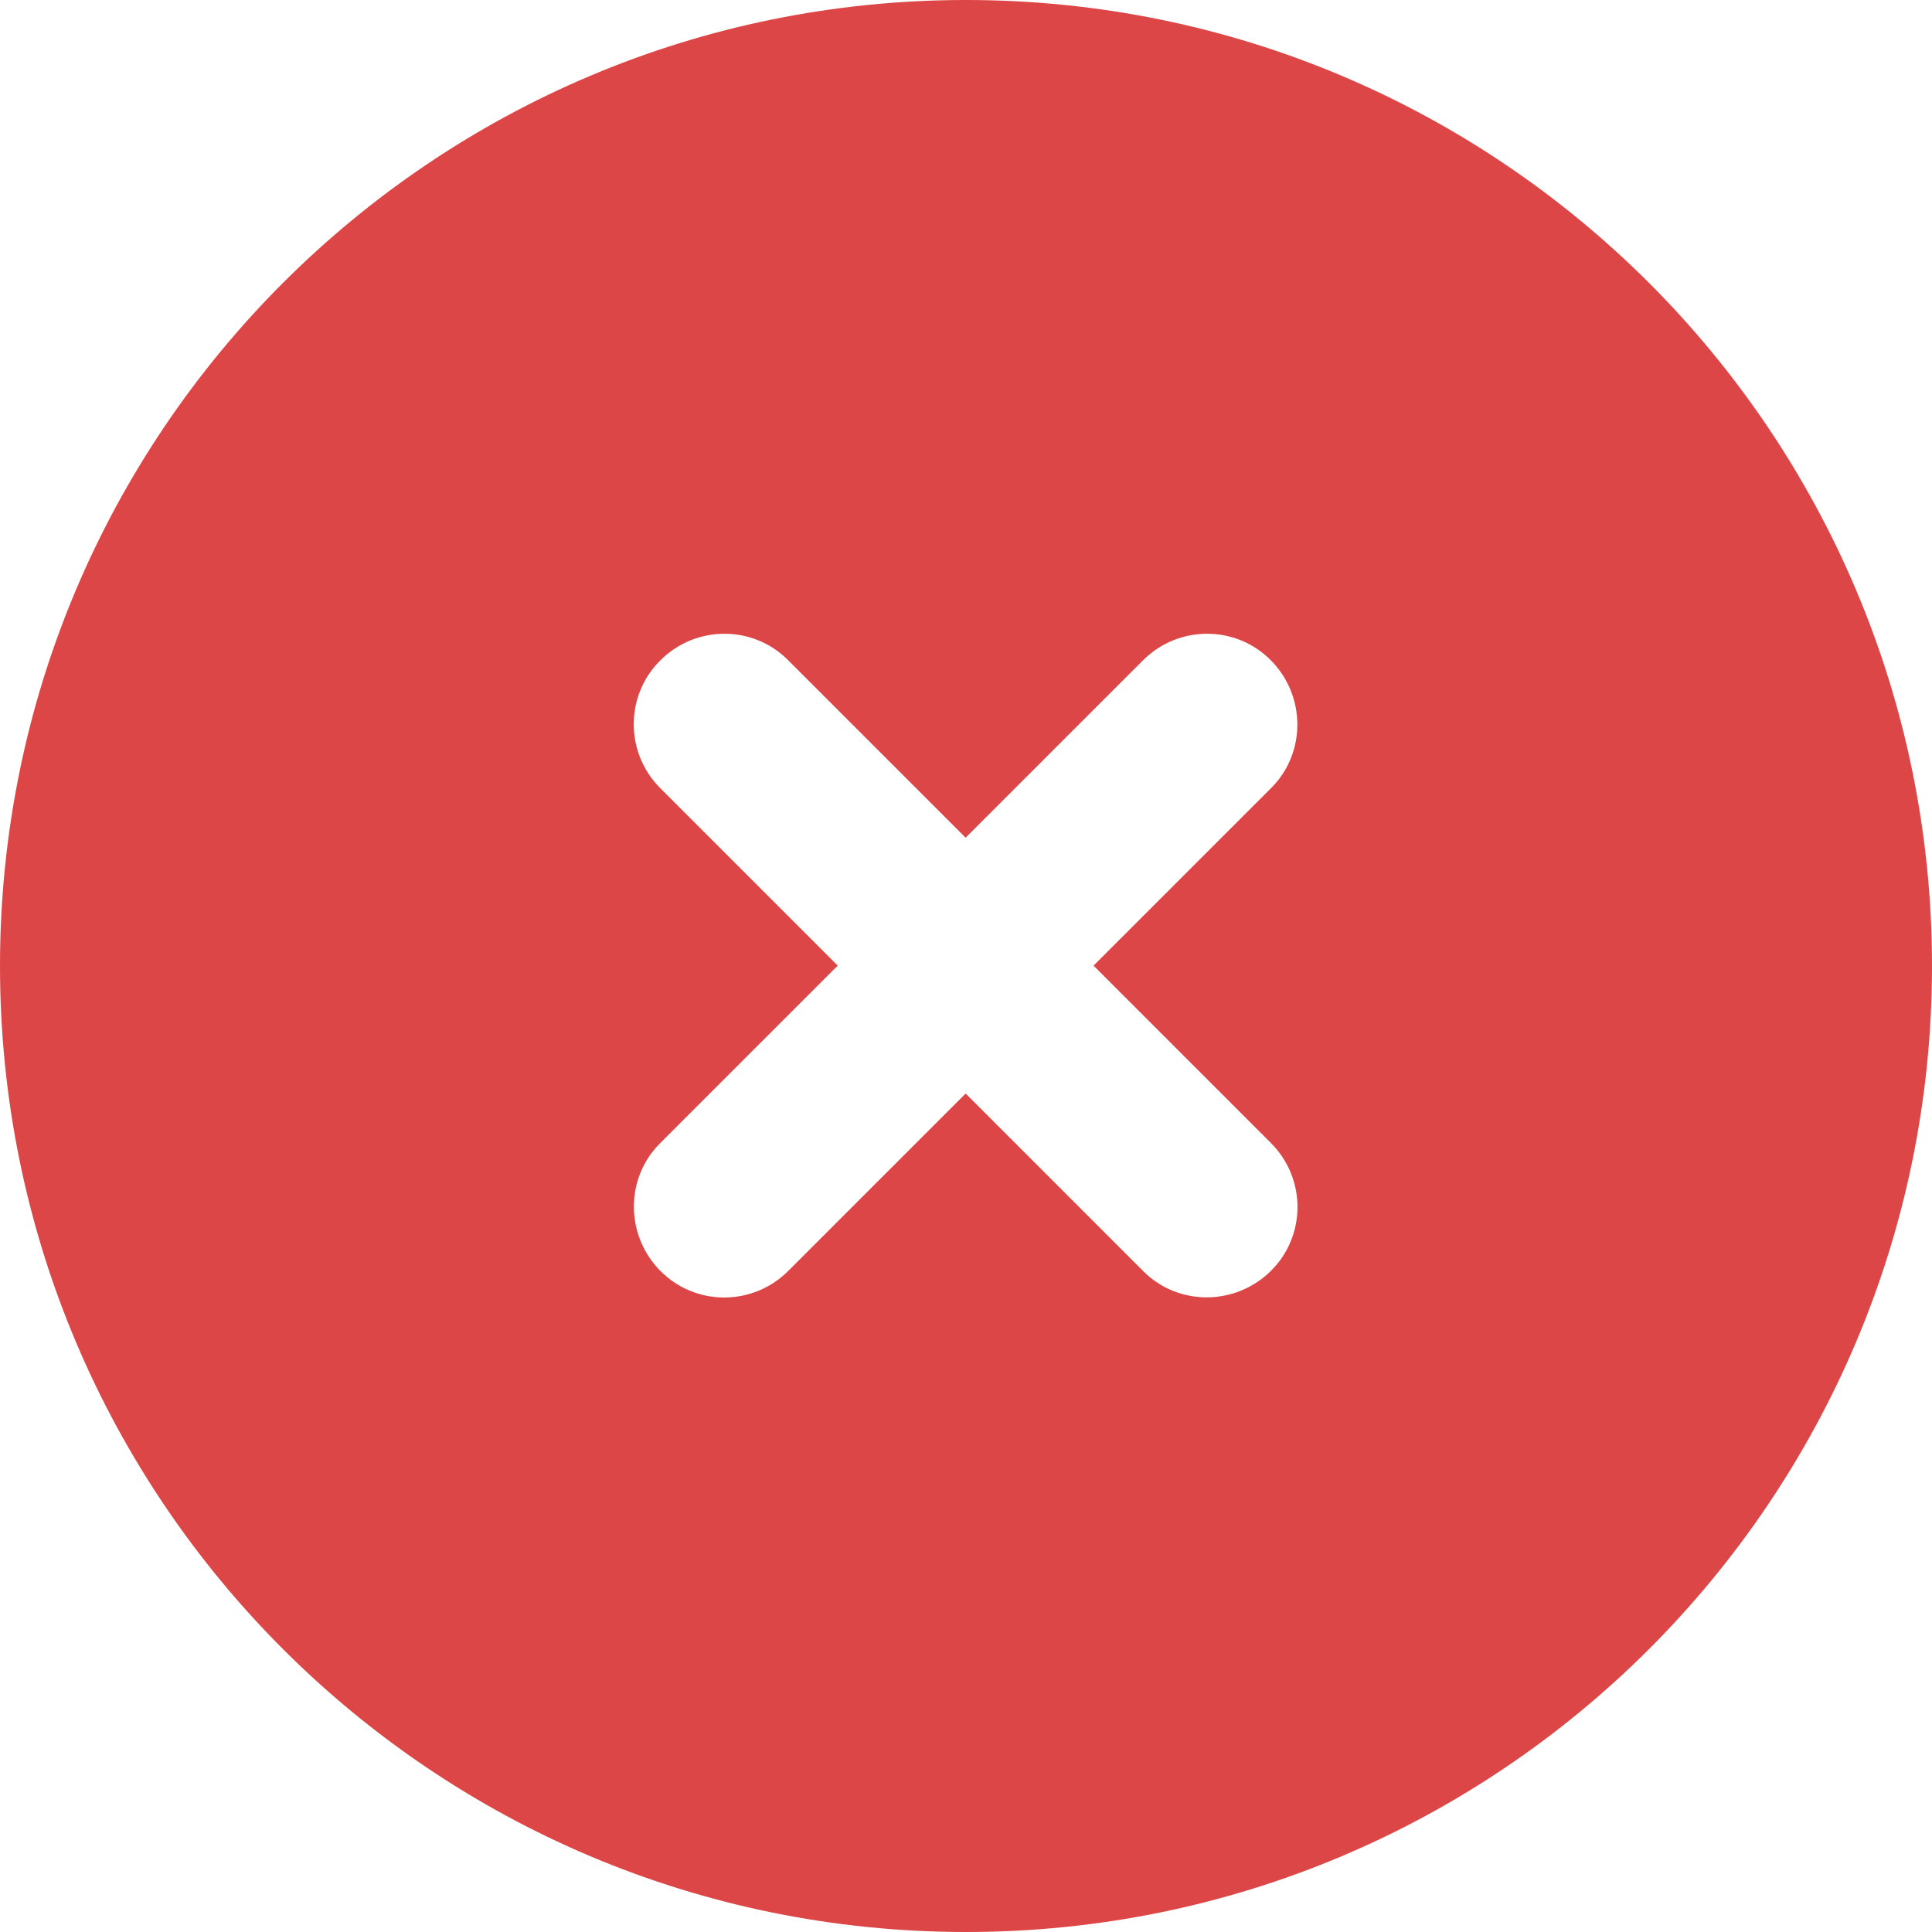
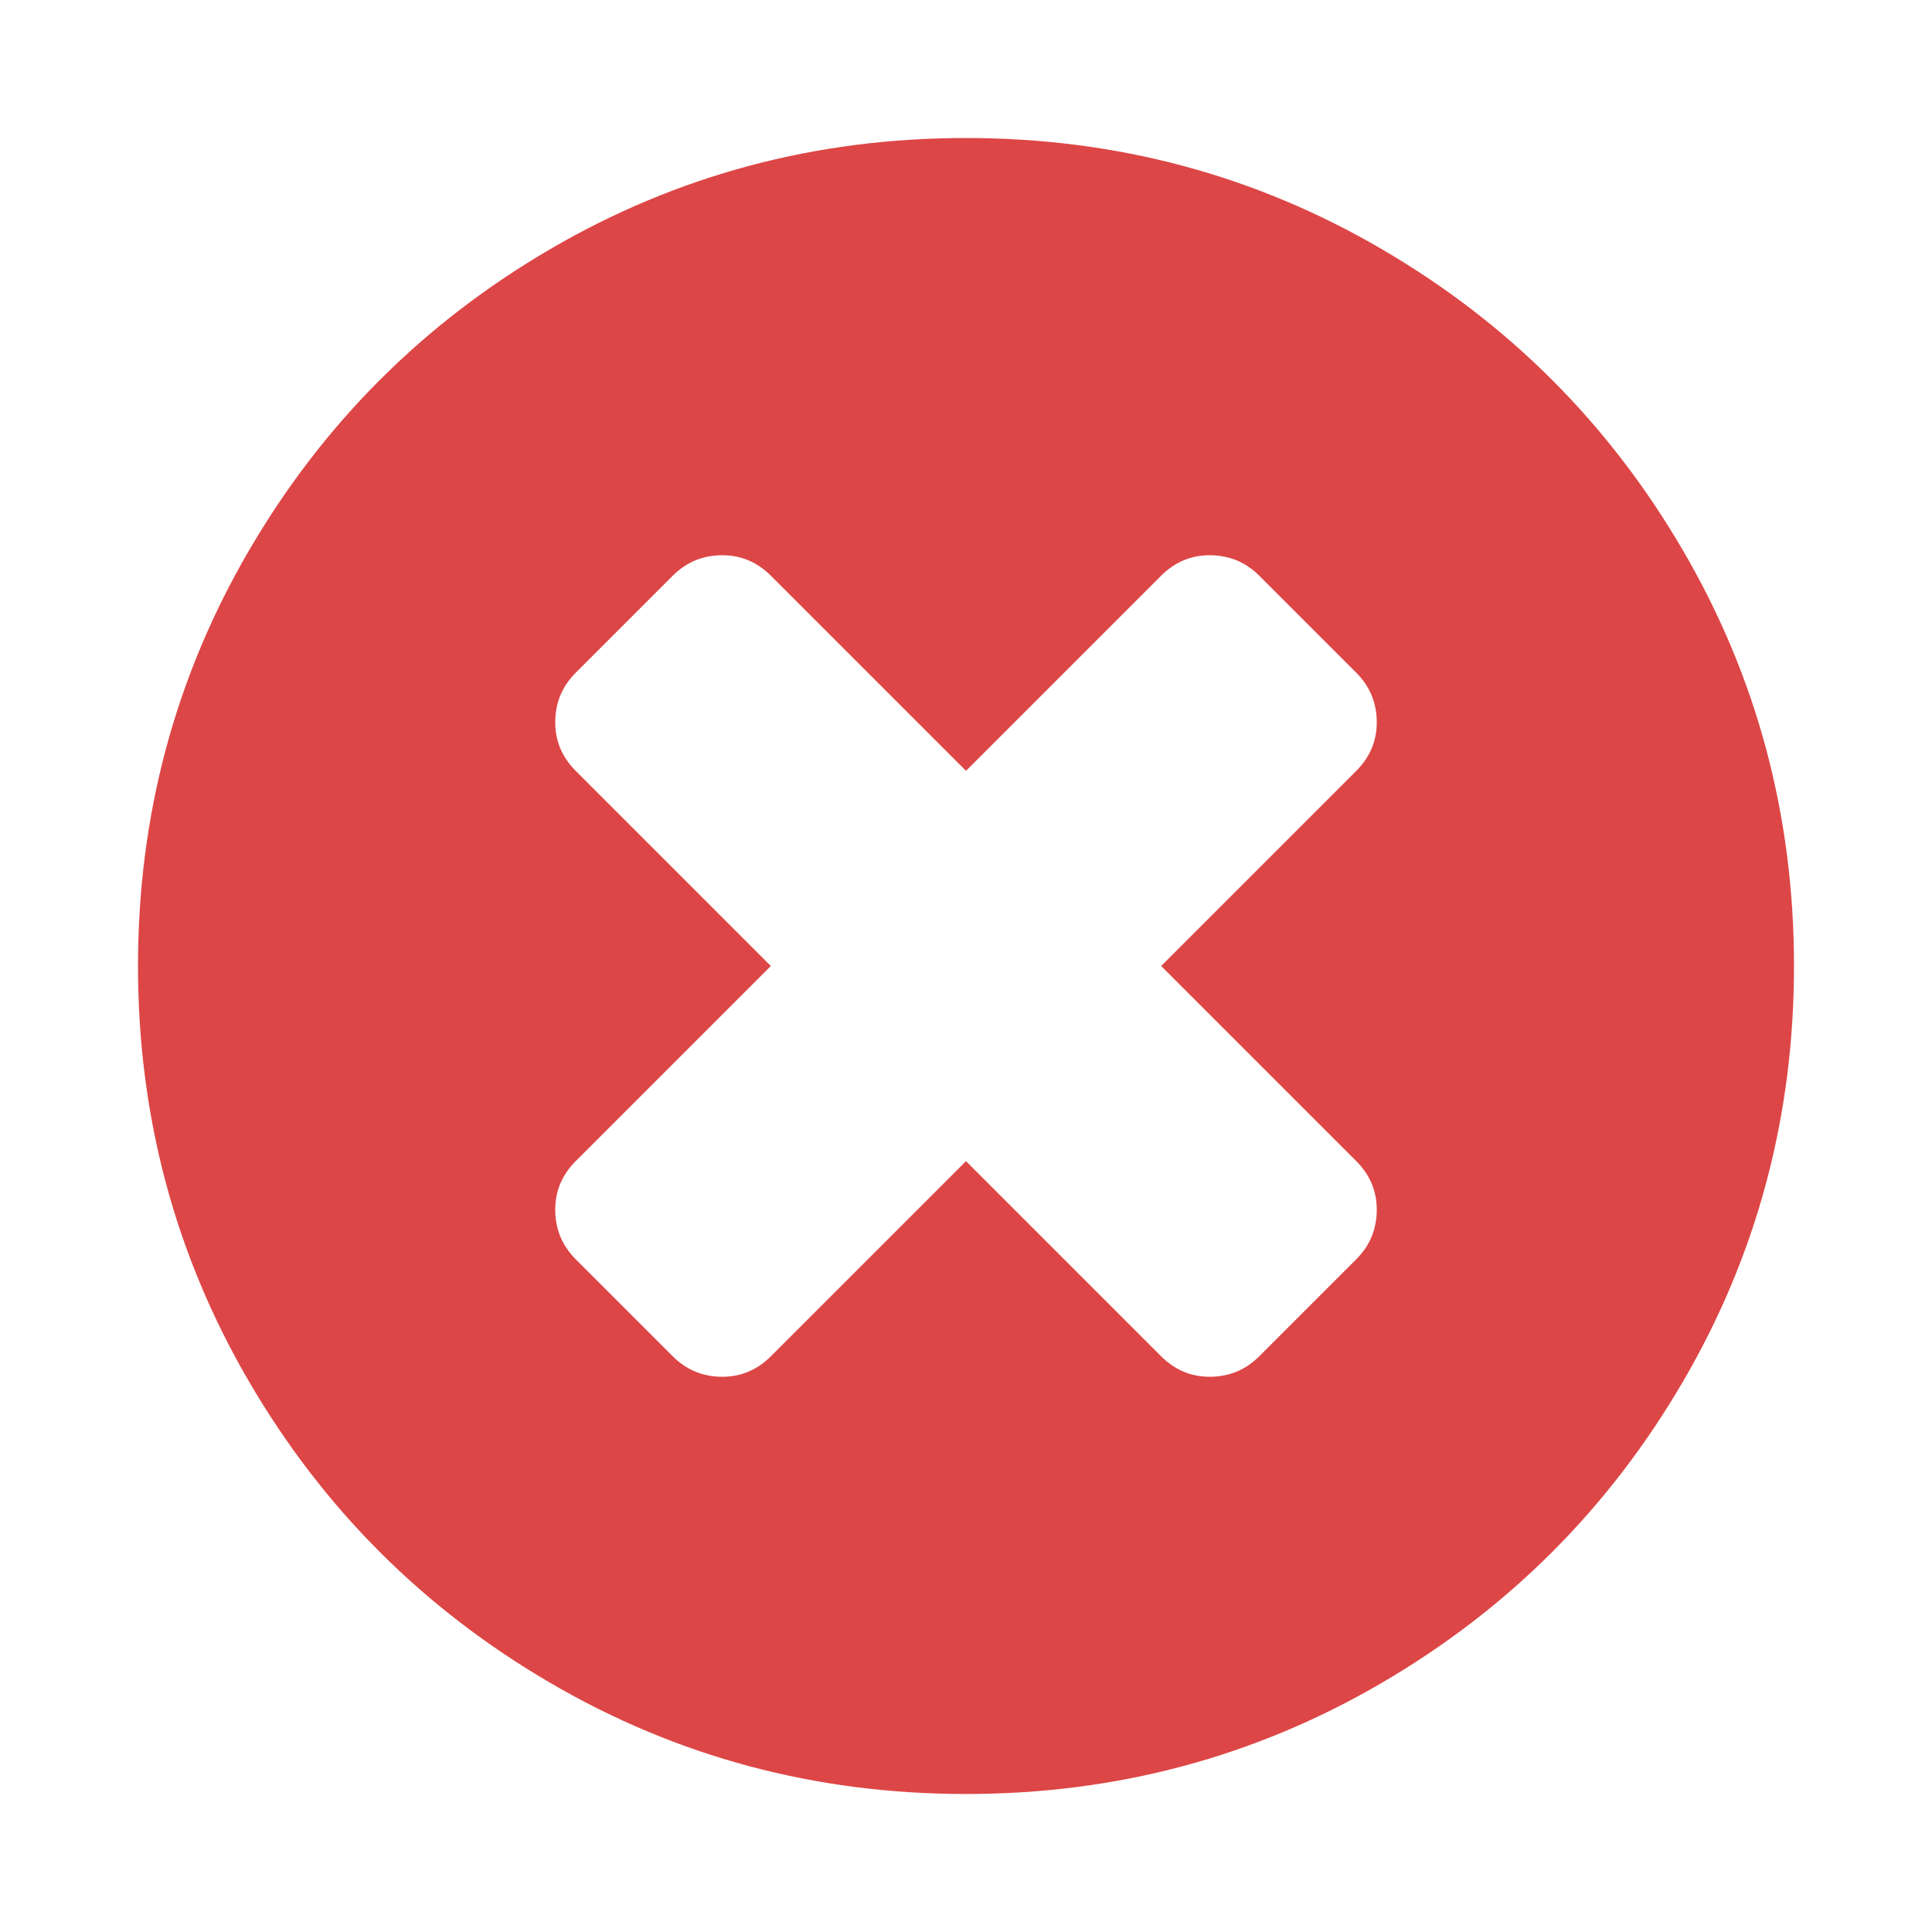
- <svg xmlns="http://www.w3.org/2000/svg" width="13" height="13" viewBox="0 0 512 512">
-   <path fill="#dd4646" d="M256 512A256 256 0 1 0 256 0a256 256 0 1 0 0 512zM175 175c9.4-9.4 24.6-9.4 33.9 0l47 47 47-47c9.4-9.4 24.6-9.4 33.9 0s9.4 24.6 0 33.9l-47 47 47 47c9.4 9.4 9.4 24.6 0 33.9s-24.6 9.4-33.9 0l-47-47-47 47c-9.4 9.4-24.6 9.4-33.9 0s-9.4-24.6 0-33.9l47-47-47-47c-9.4-9.4-9.4-24.6 0-33.9z" />
+ <svg xmlns="http://www.w3.org/2000/svg" width="13" height="13" viewBox="0 0 1792 1792">
+   <path fill="#dd4646" d="M1277 1122q0-26-19-45l-181-181 181-181q19-19 19-45 0-27-19-46l-90-90q-19-19-46-19-26 0-45 19l-181 181-181-181q-19-19-45-19-27 0-46 19l-90 90q-19 19-19 46 0 26 19 45l181 181-181 181q-19 19-19 45 0 27 19 46l90 90q19 19 46 19 26 0 45-19l181-181 181 181q19 19 45 19 27 0 46-19l90-90q19-19 19-46zm387-226q0 209-103 385.5t-279.5 279.5-385.5 103-385.5-103-279.5-279.5-103-385.5 103-385.5 279.5-279.5 385.5-103 385.5 103 279.5 279.5 103 385.5z" />
</svg>
